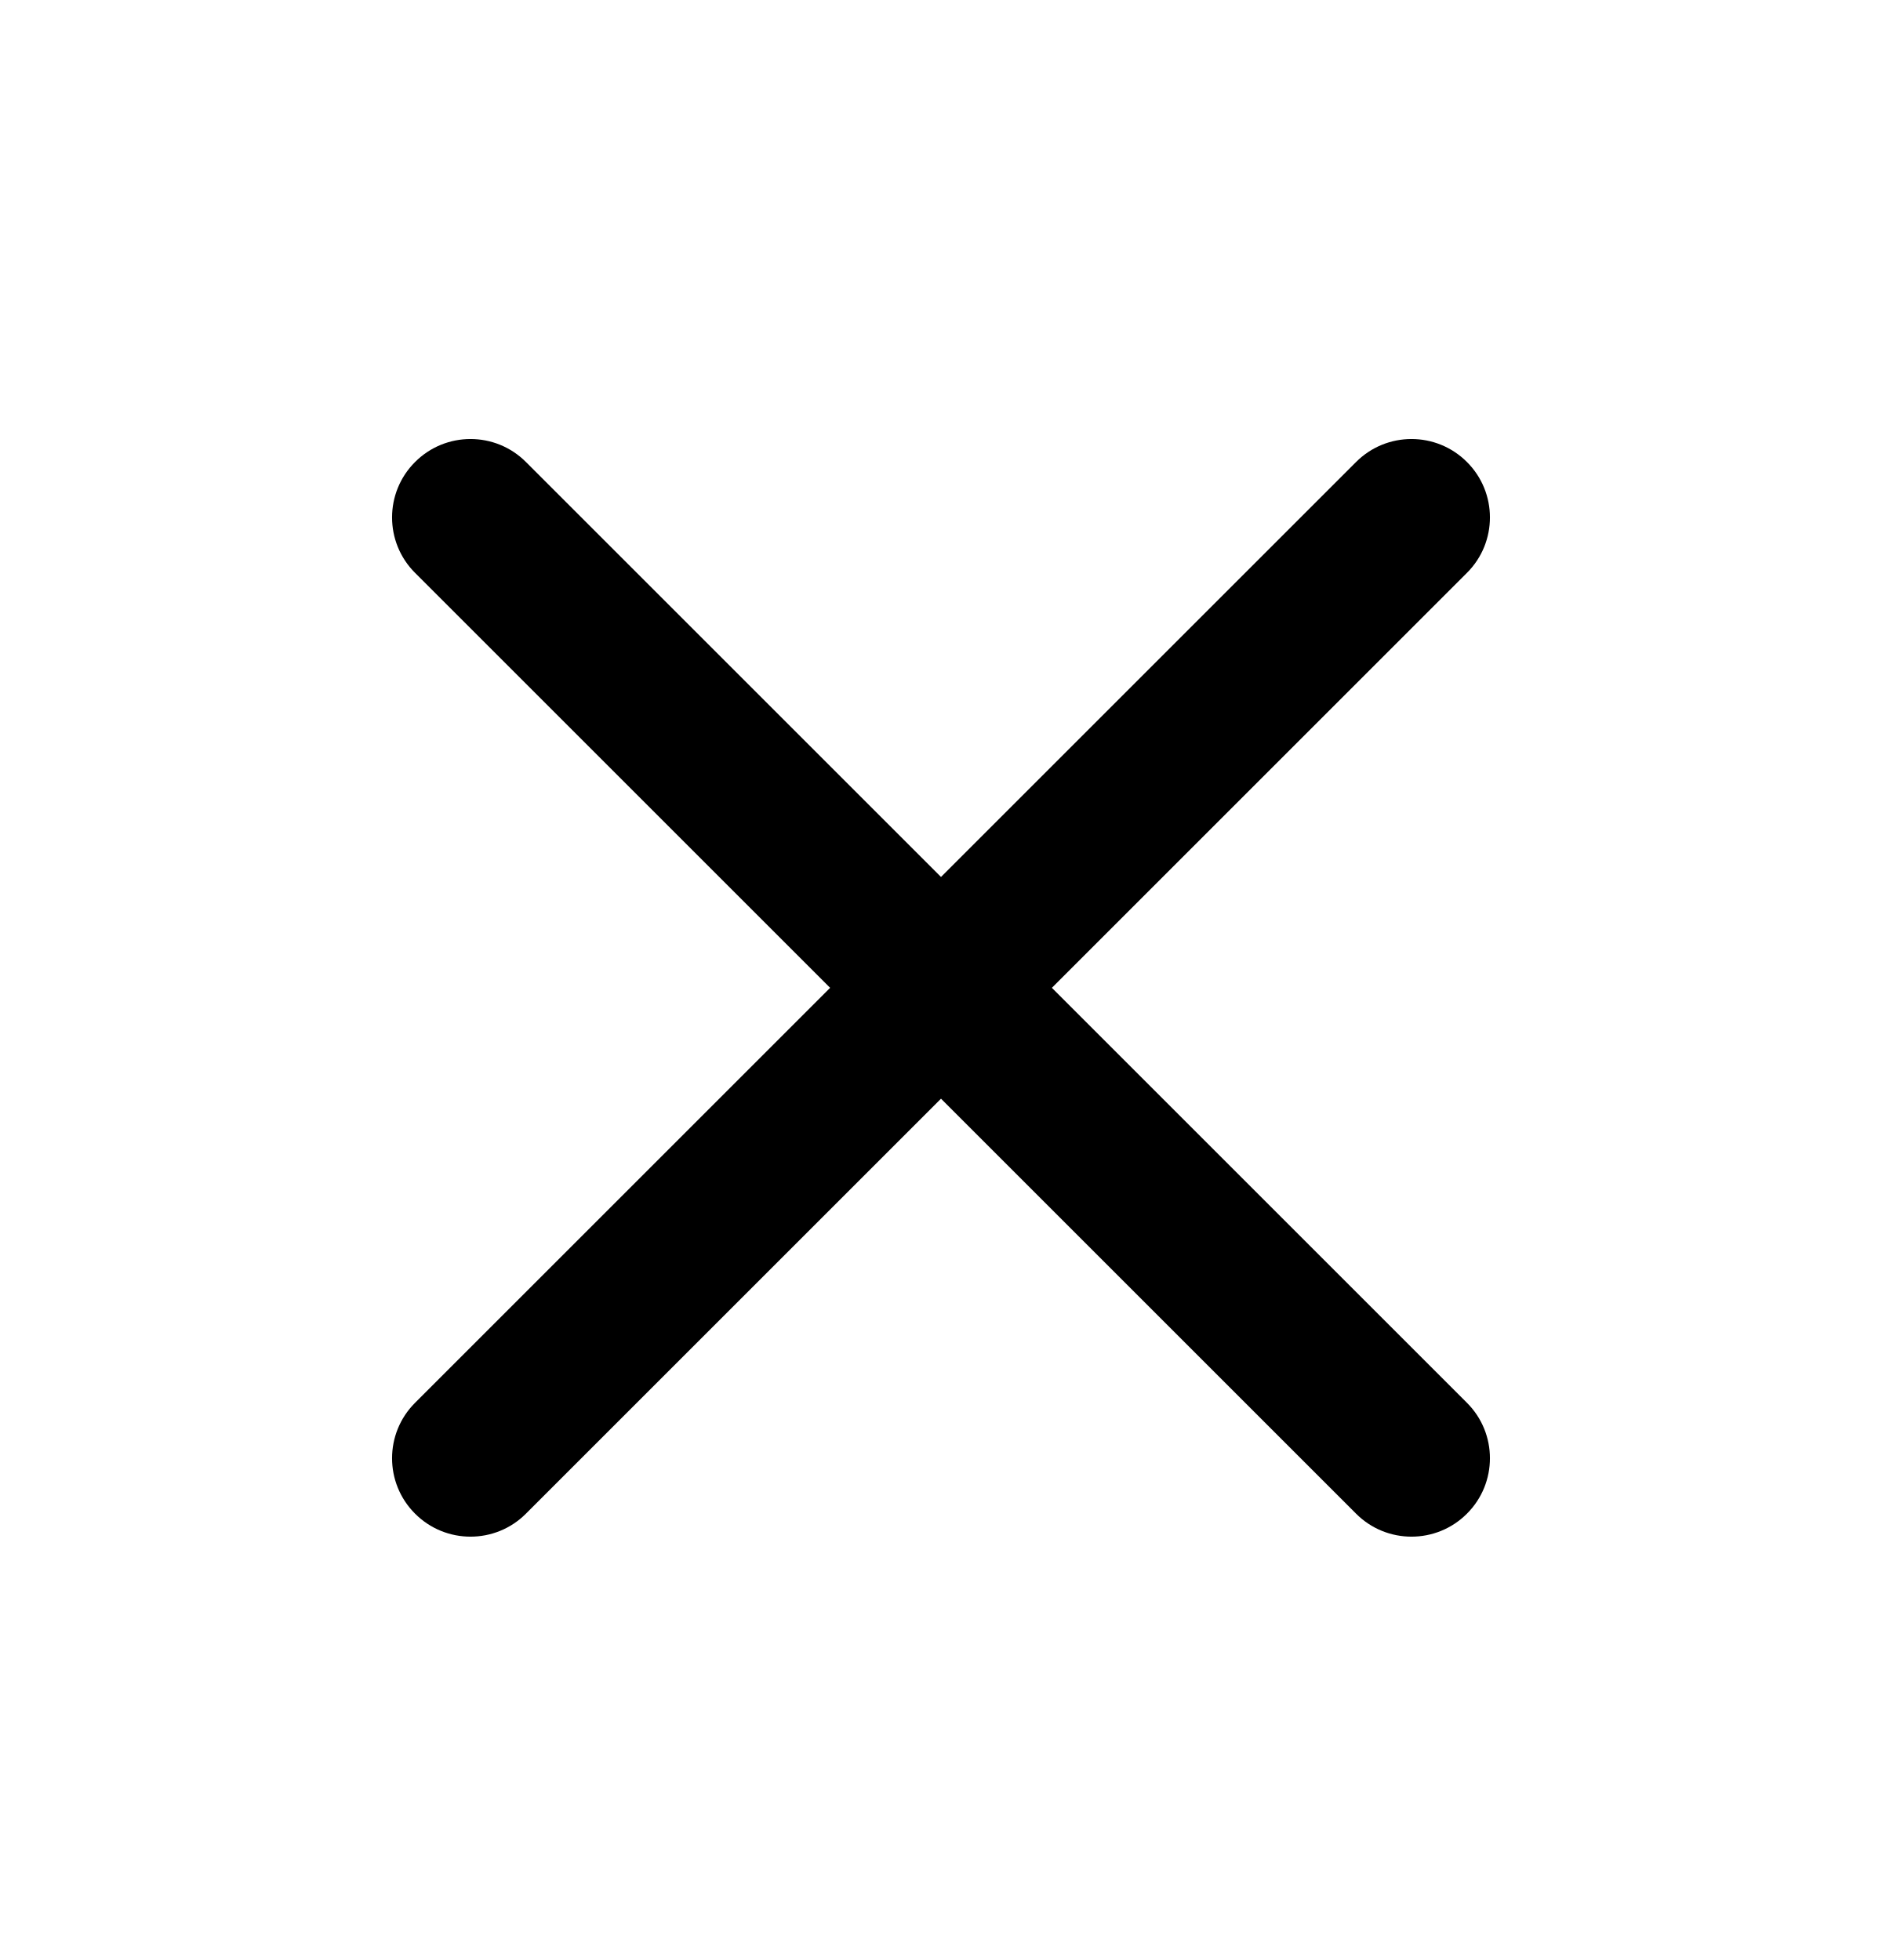
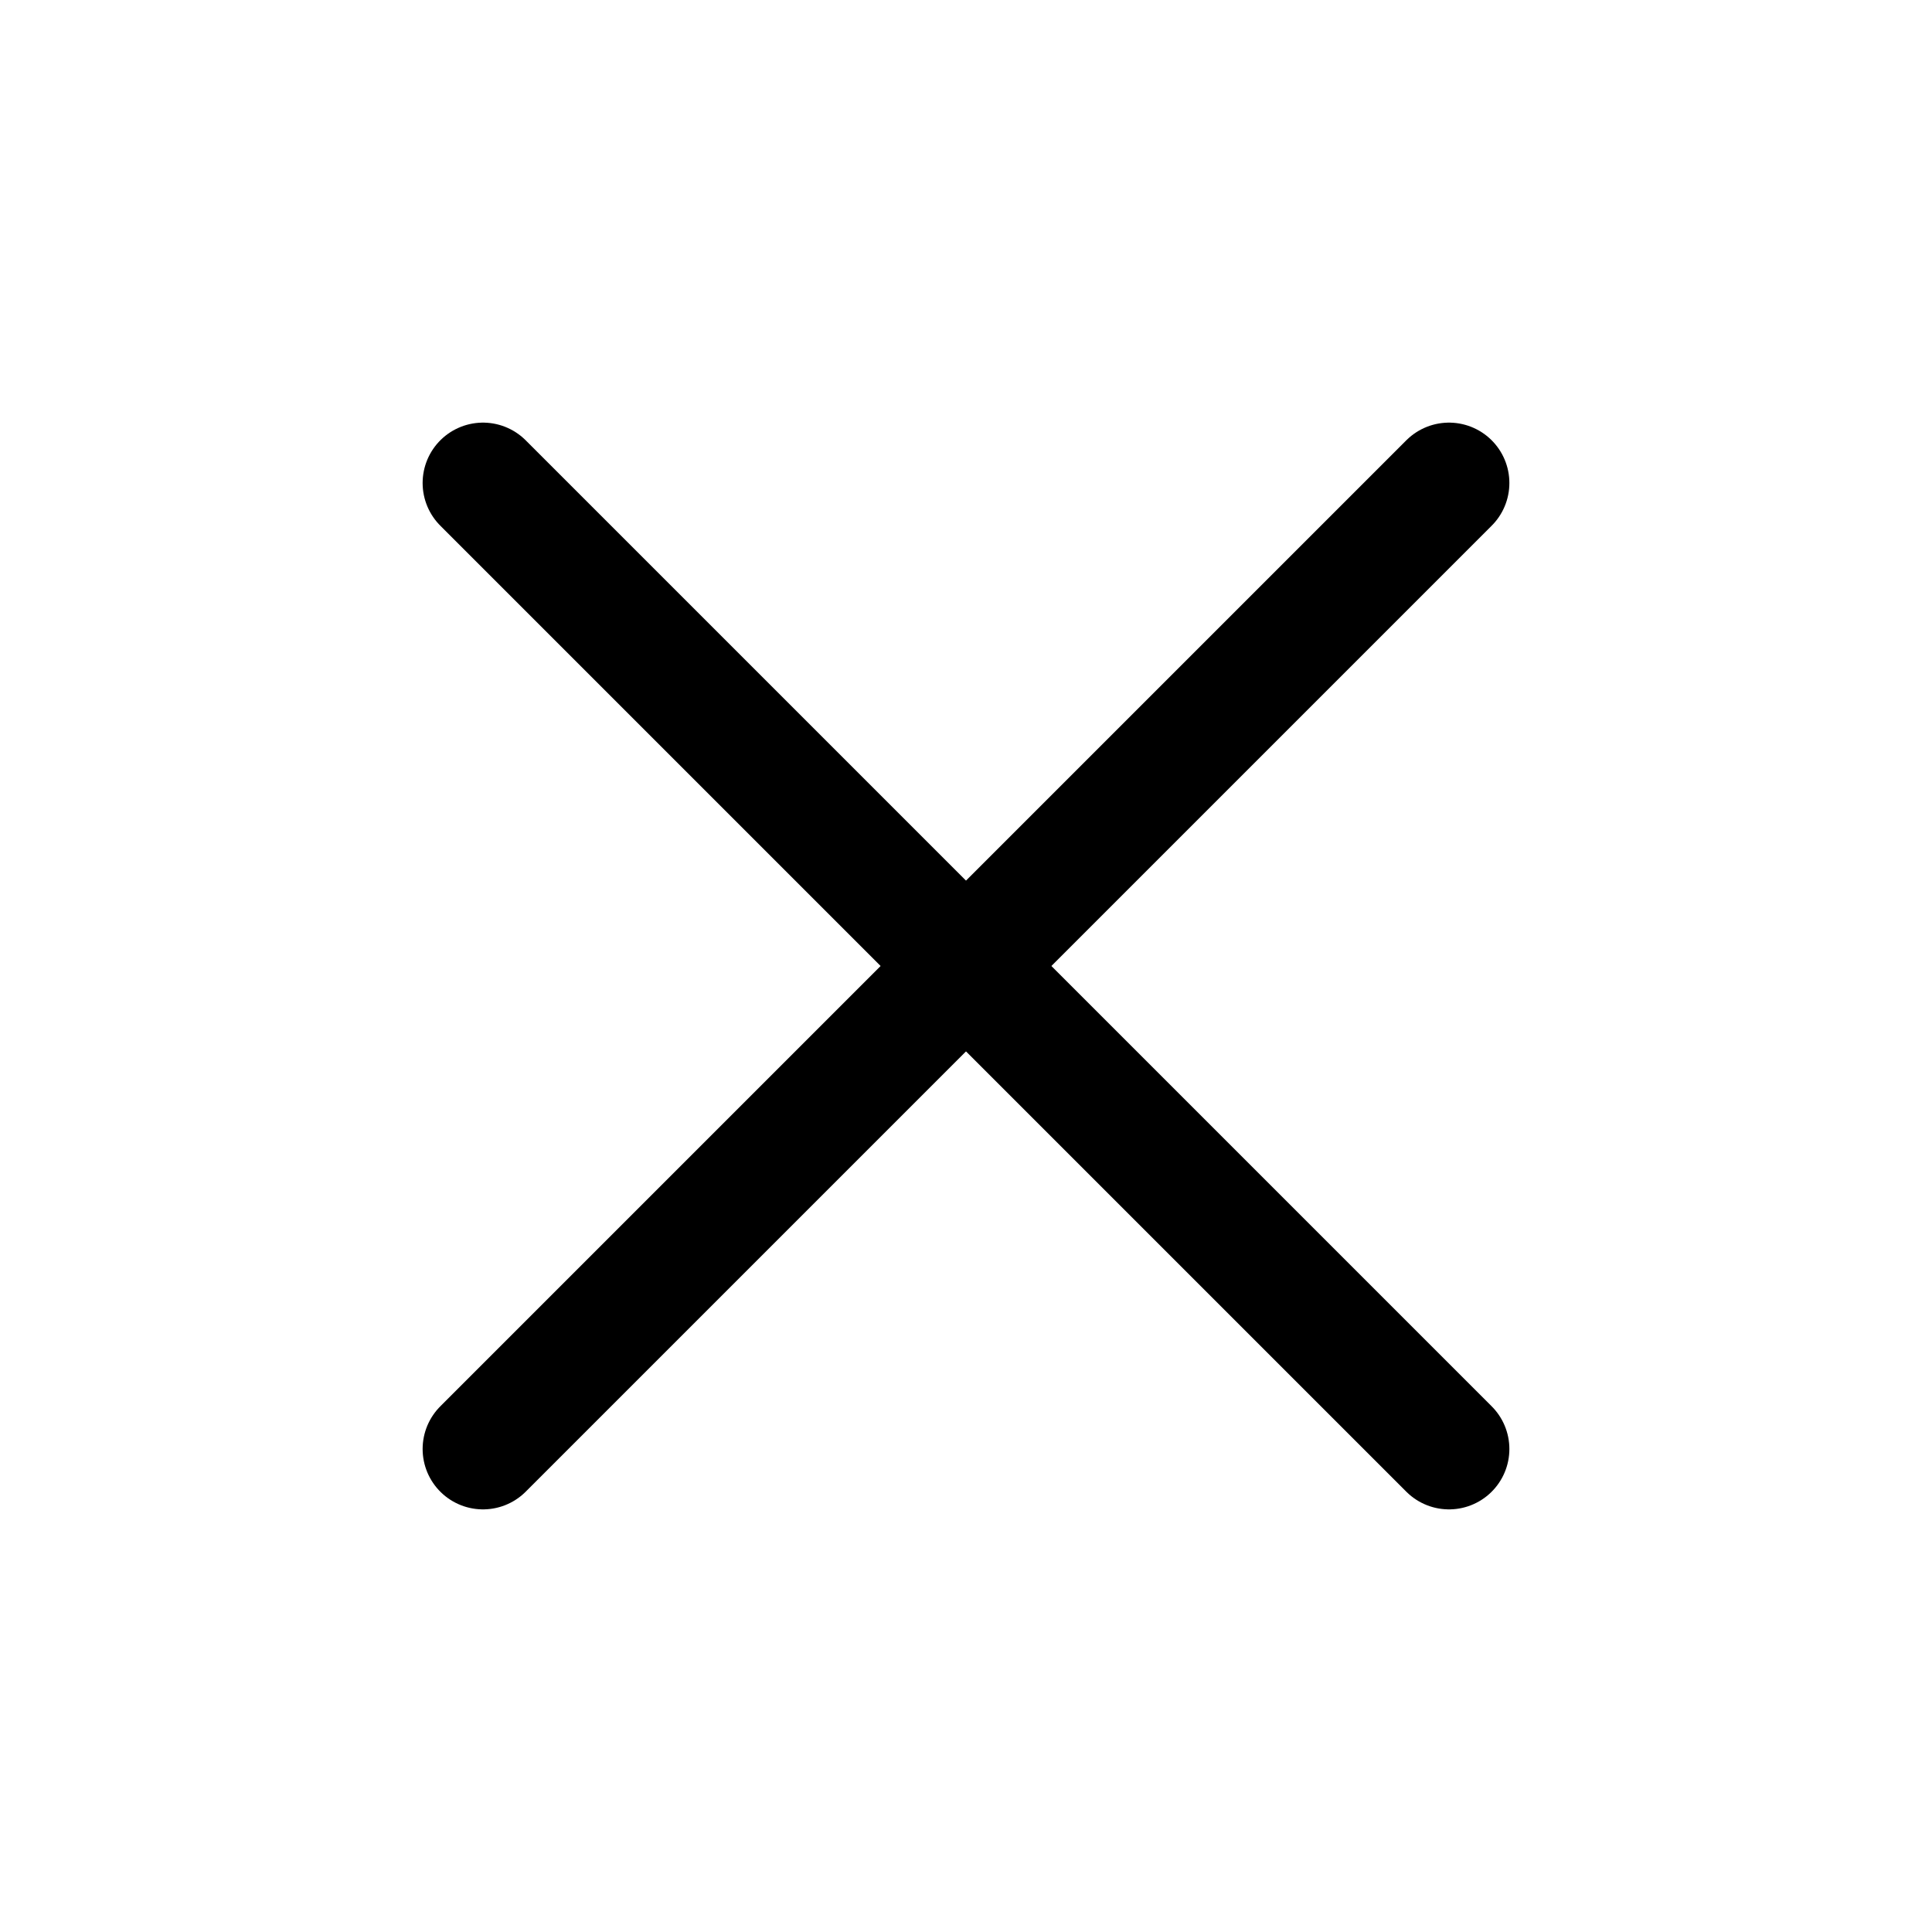
- <svg xmlns="http://www.w3.org/2000/svg" width="24" height="25" viewBox="0 0 24 25" fill="none">
-   <path fill-rule="evenodd" clip-rule="evenodd" d="M18.707 7.307C19.098 6.917 19.098 6.283 18.707 5.893C18.317 5.502 17.683 5.502 17.293 5.893L12 11.186L6.707 5.893C6.317 5.502 5.683 5.502 5.293 5.893C4.902 6.283 4.902 6.917 5.293 7.307L10.586 12.6L5.293 17.893C4.902 18.283 4.902 18.917 5.293 19.307C5.683 19.698 6.317 19.698 6.707 19.307L12 14.014L17.293 19.307C17.683 19.698 18.317 19.698 18.707 19.307C19.098 18.917 19.098 18.283 18.707 17.893L13.414 12.6L18.707 7.307Z" fill="black" />
+ <svg xmlns="http://www.w3.org/2000/svg" width="24" height="24" viewBox="0 0 24 24" fill="none" stroke="currentColor" stroke-width="1.5" stroke-linecap="round" stroke-linejoin="round" class="feather feather-x">
+   <line x1="18" y1="6" x2="6" y2="18" />
+   <line x1="6" y1="6" x2="18" y2="18" />
</svg>
